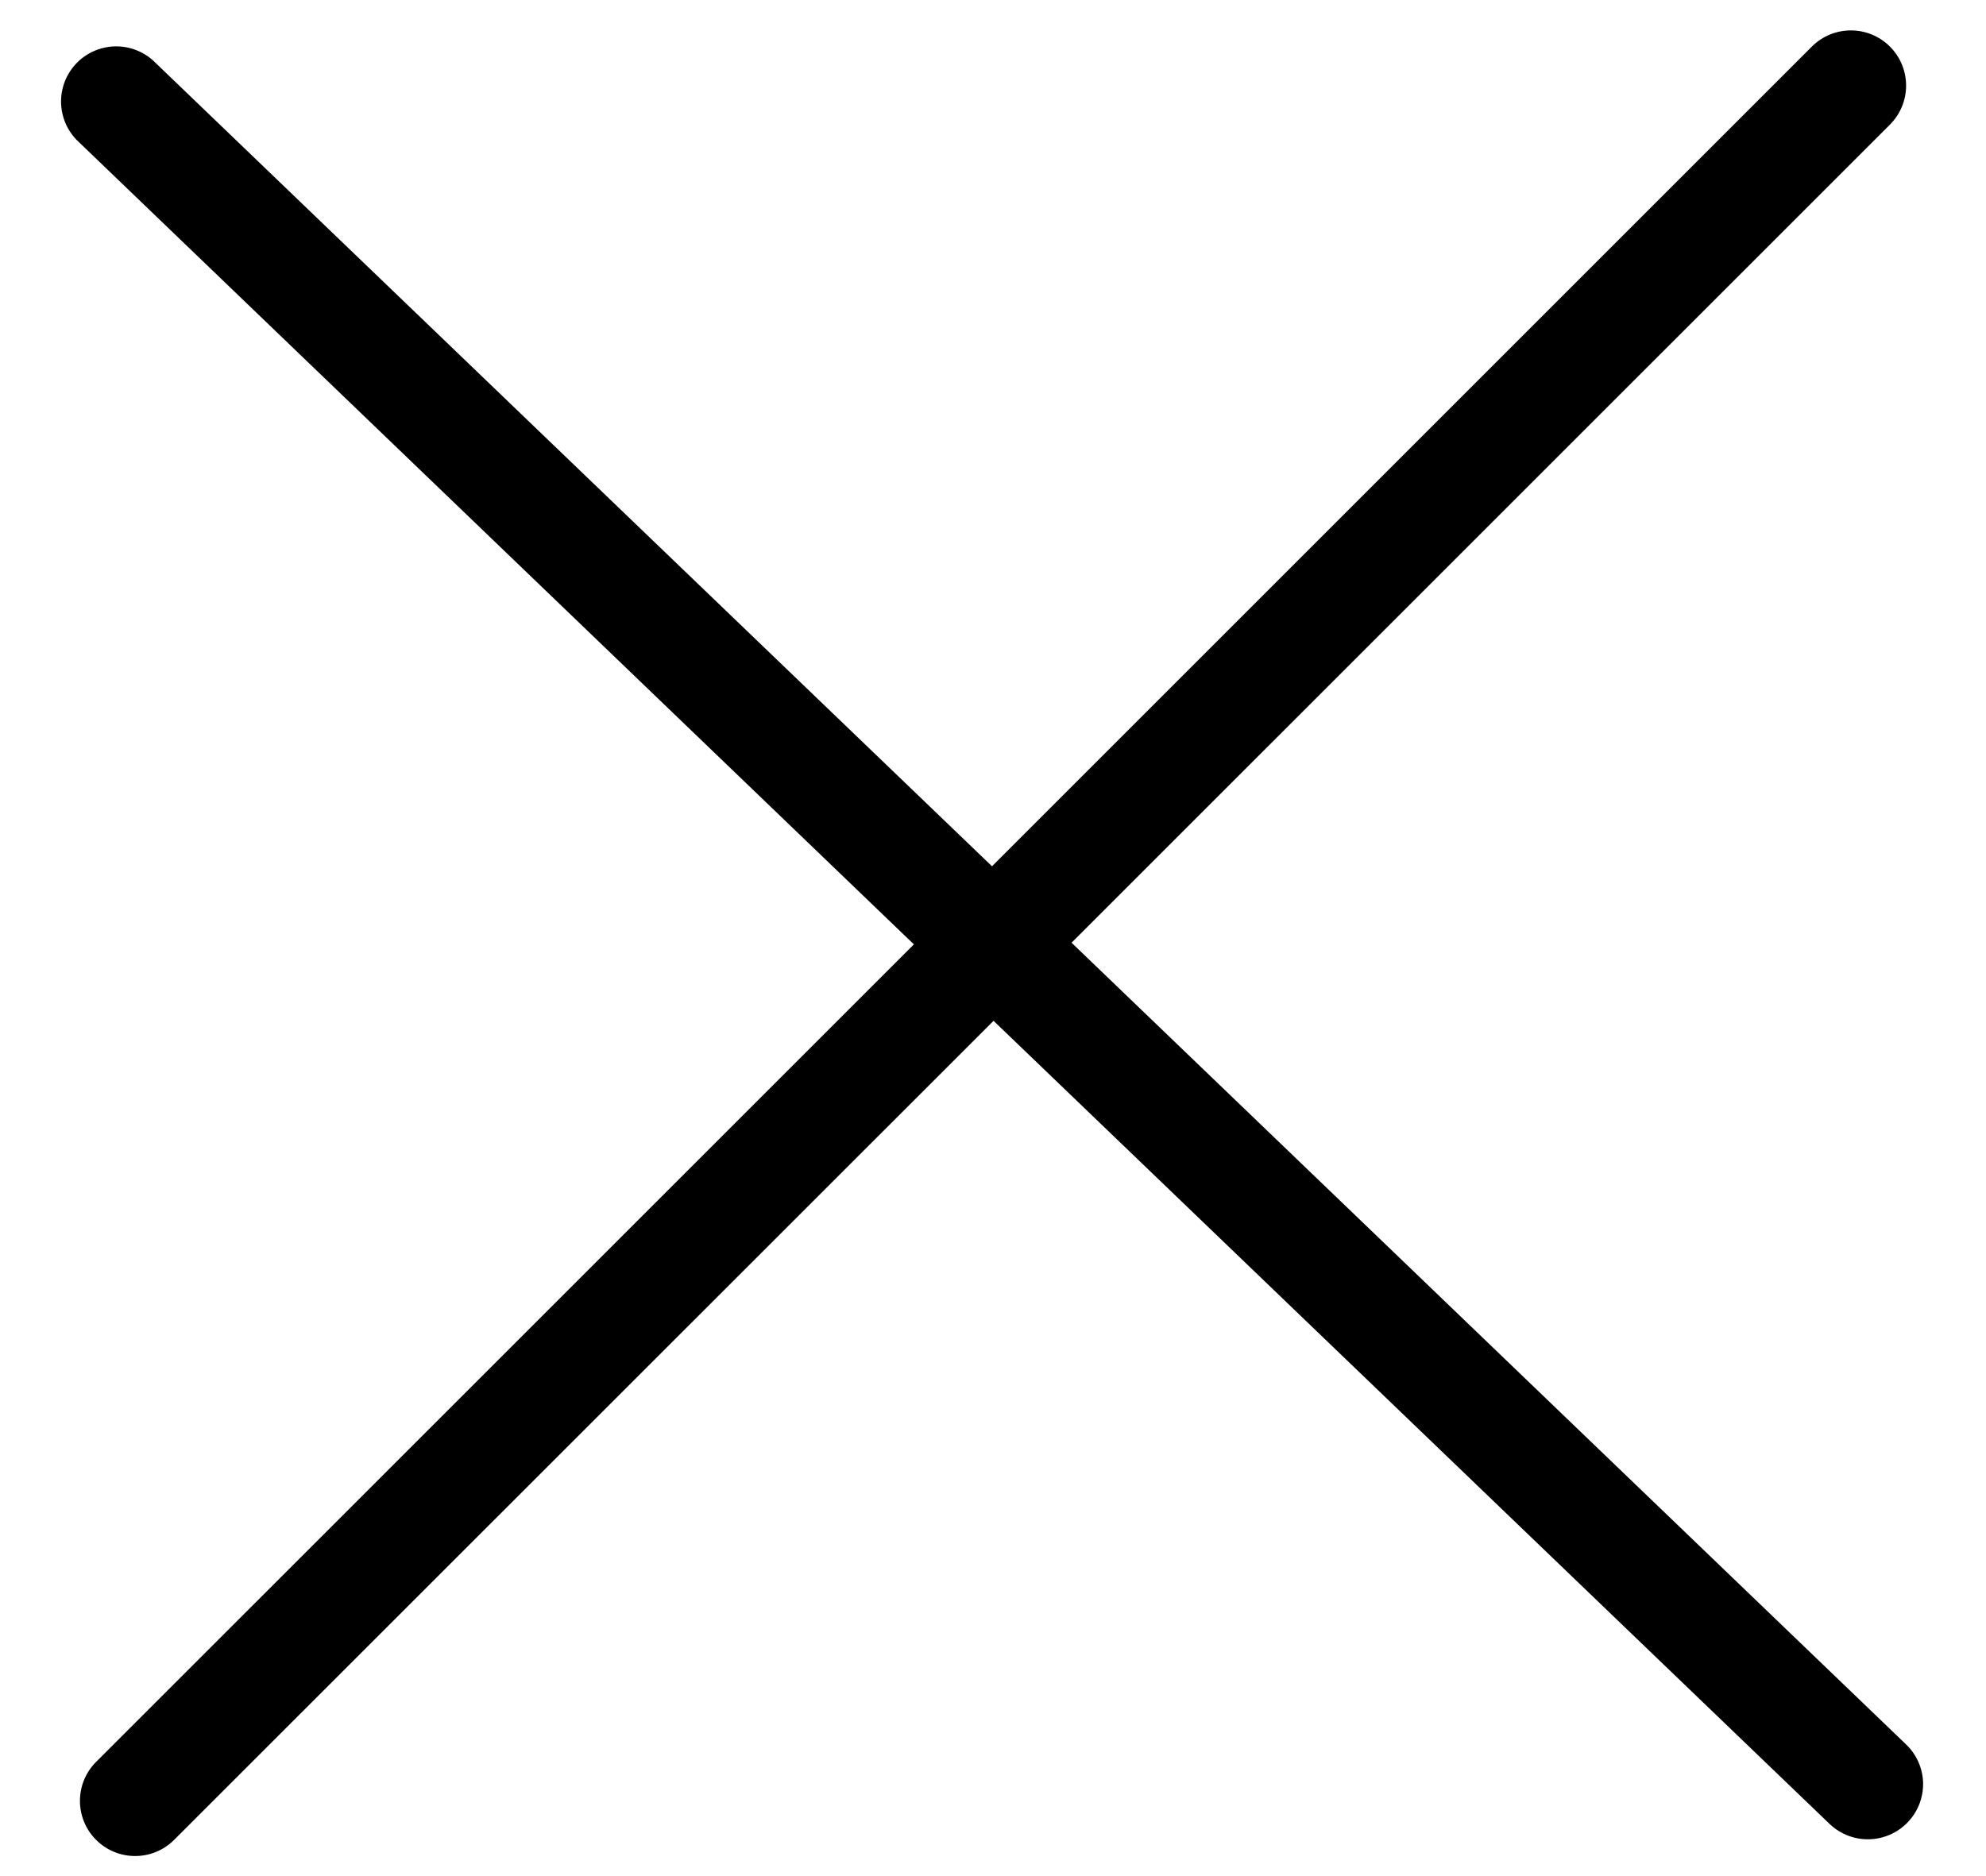
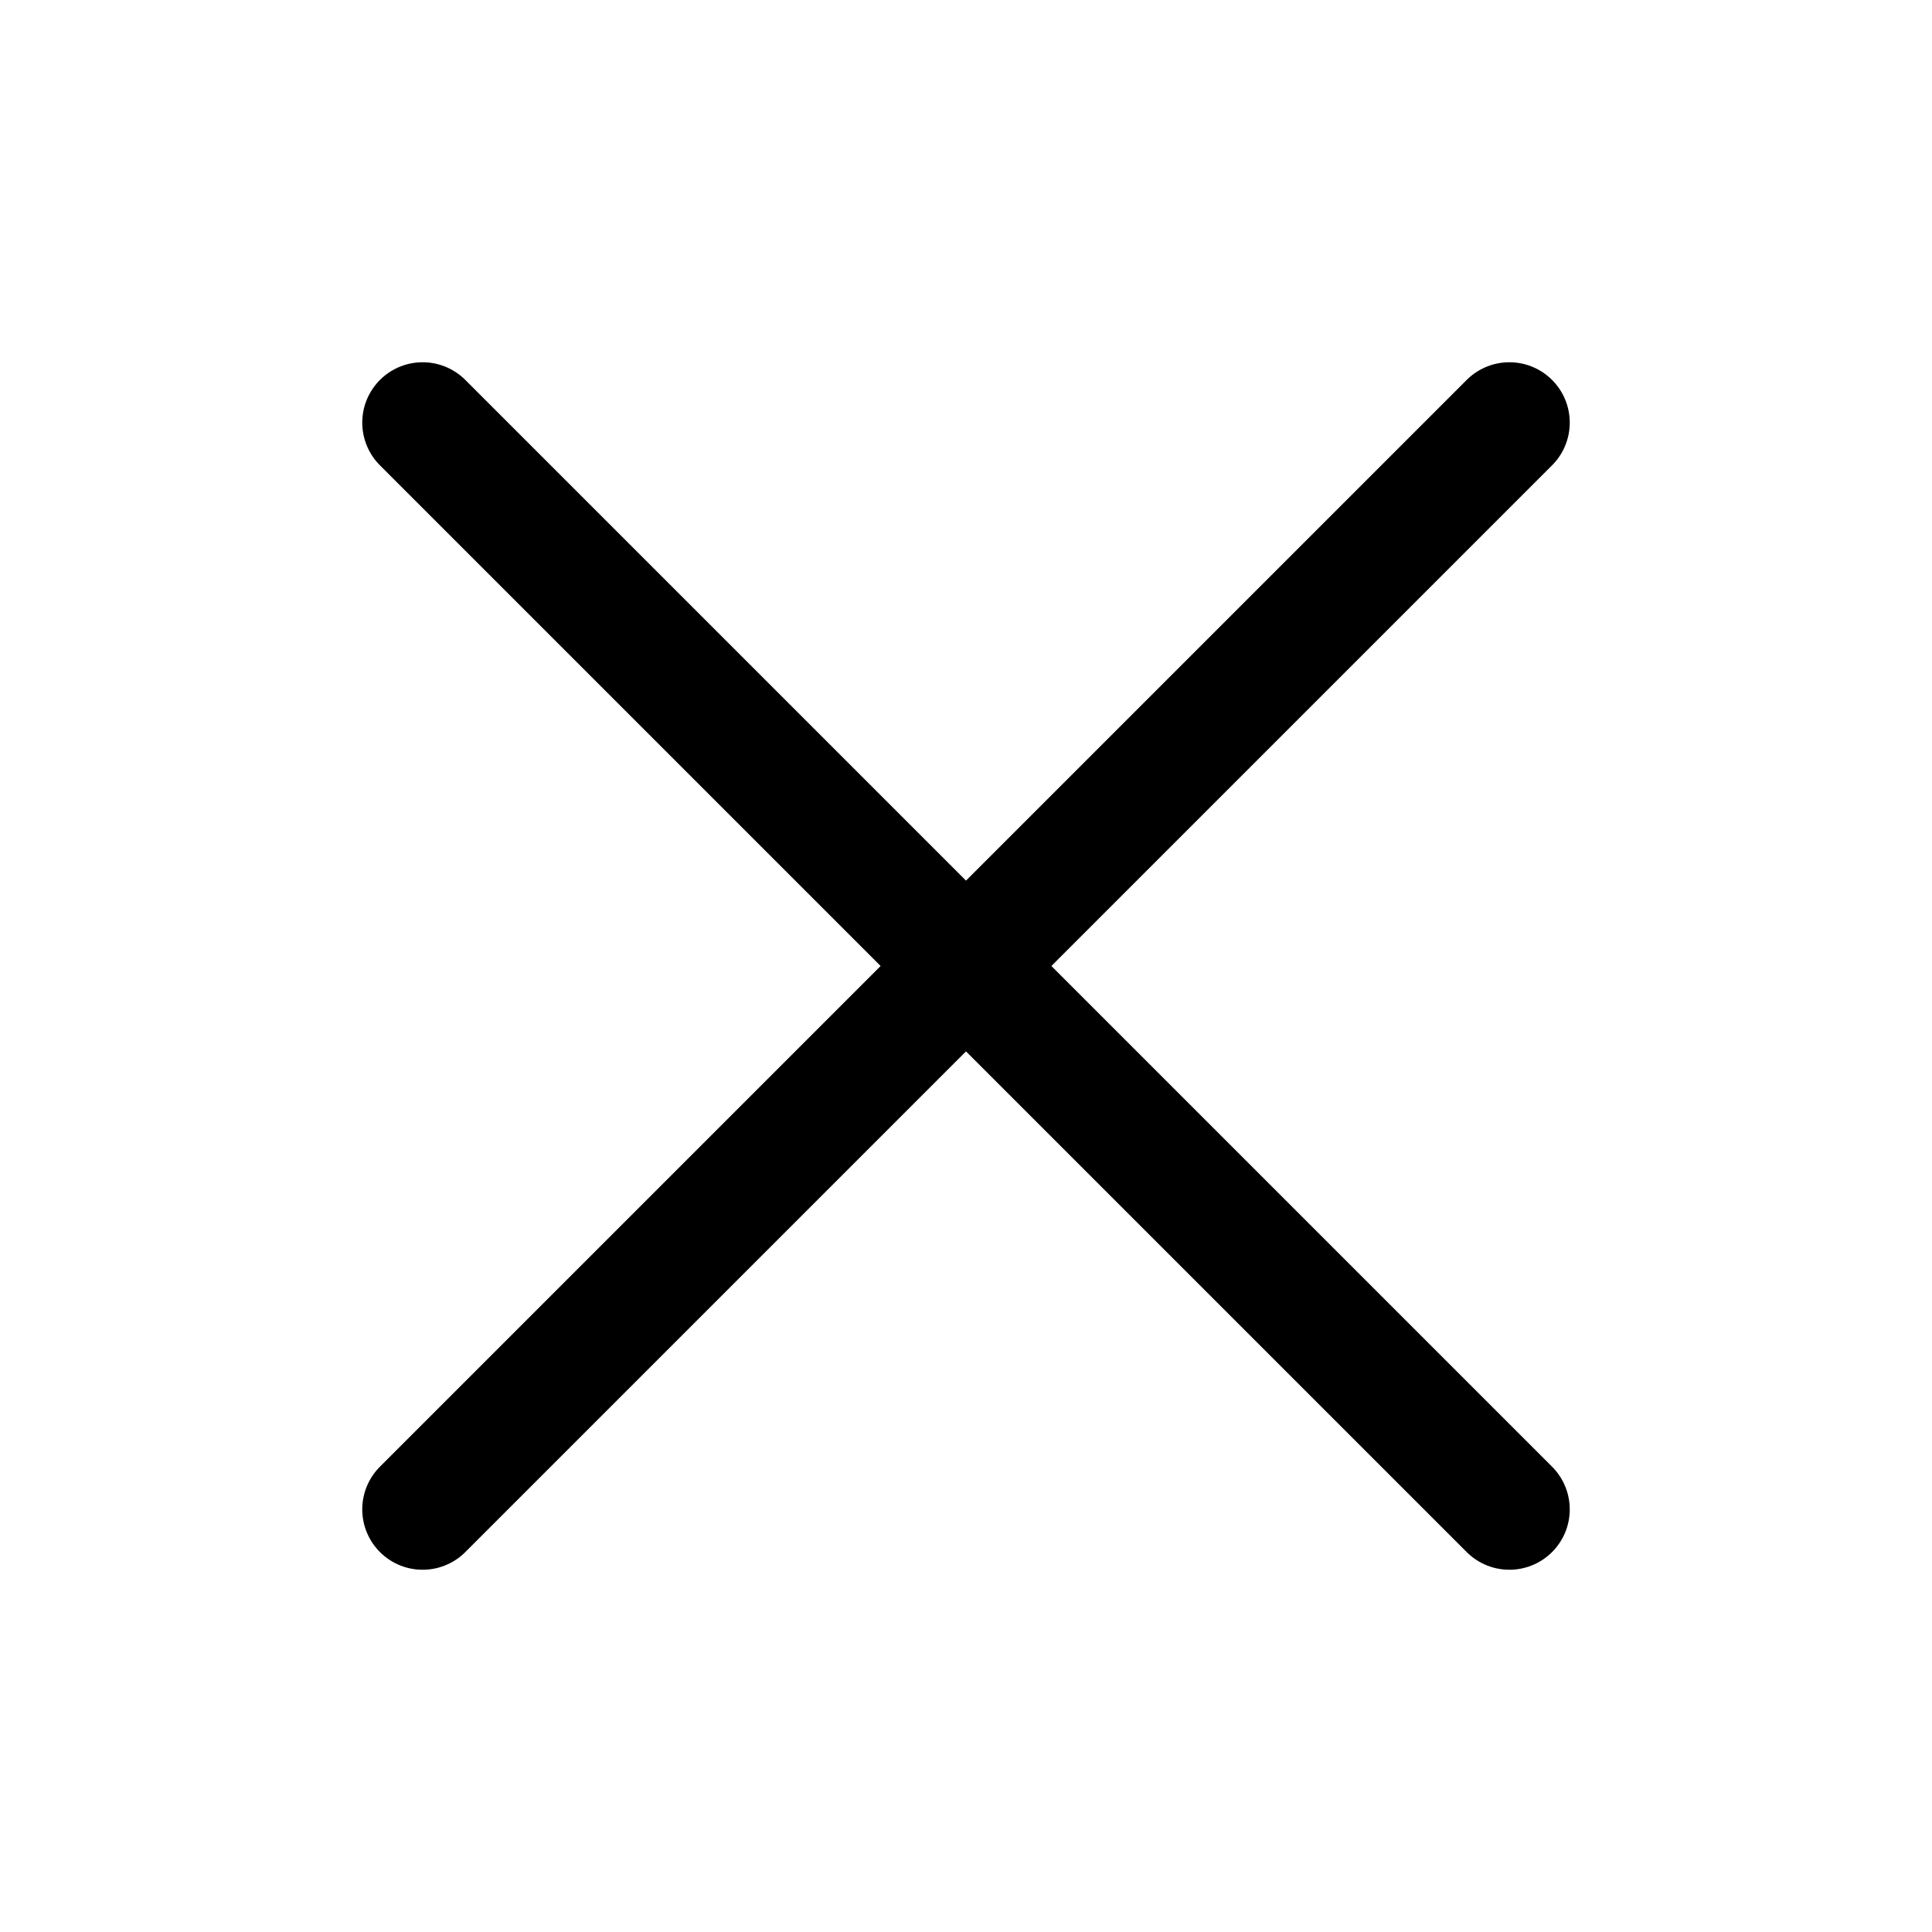
- <svg xmlns="http://www.w3.org/2000/svg" fill="none" class="icon icon-close" viewBox="0 0 18 17">
-   <path fill="currentColor" d="M.865 15.978a.5.5 0 0 0 .707.707l7.433-7.431 7.579 7.282a.501.501 0 0 0 .846-.37.5.5 0 0 0-.153-.351L9.712 8.546l7.417-7.416a.5.5 0 1 0-.707-.708L8.991 7.853 1.413.573a.5.5 0 1 0-.693.72l7.563 7.268z" />
+ <svg xmlns="http://www.w3.org/2000/svg" viewBox="0 0 256 256" class="icon-close">
+   <rect width="256" height="256" fill="none" />
+   <line x1="200" y1="56" x2="56" y2="200" stroke="currentColor" stroke-linecap="round" stroke-linejoin="round" stroke-width="16" />
+   <line x1="200" y1="200" x2="56" y2="56" stroke="currentColor" stroke-linecap="round" stroke-linejoin="round" stroke-width="16" />
</svg>
